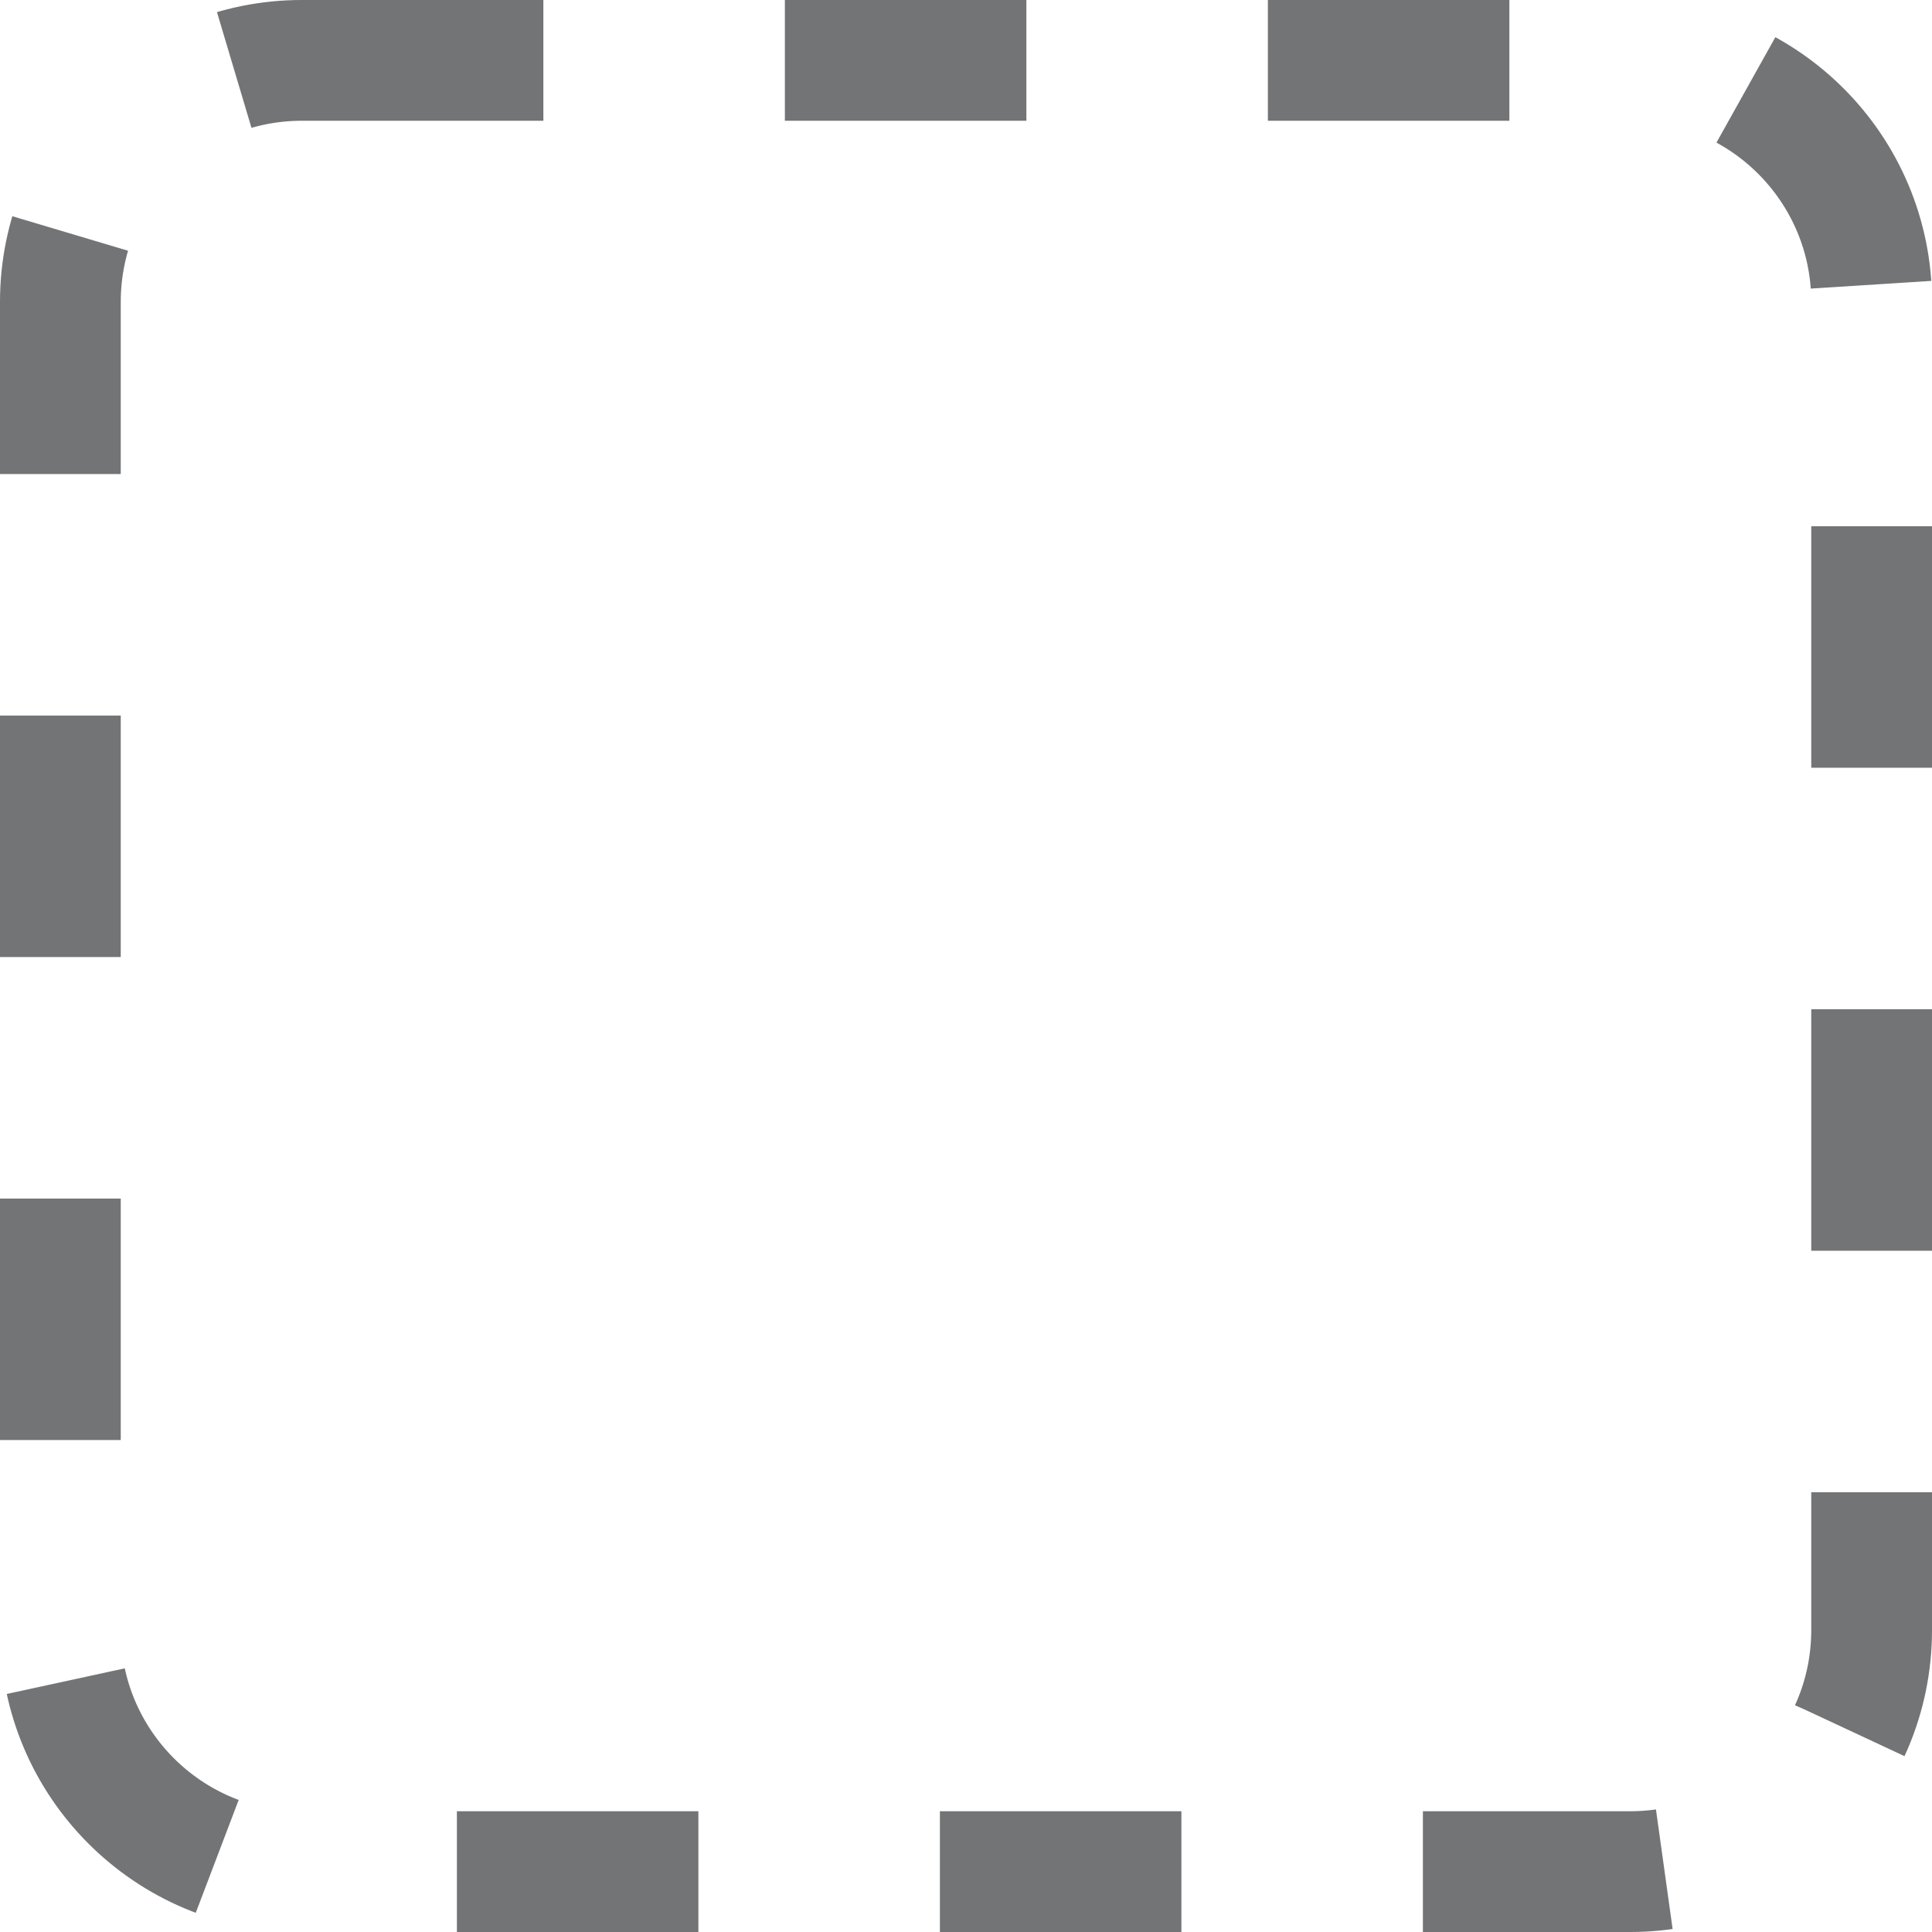
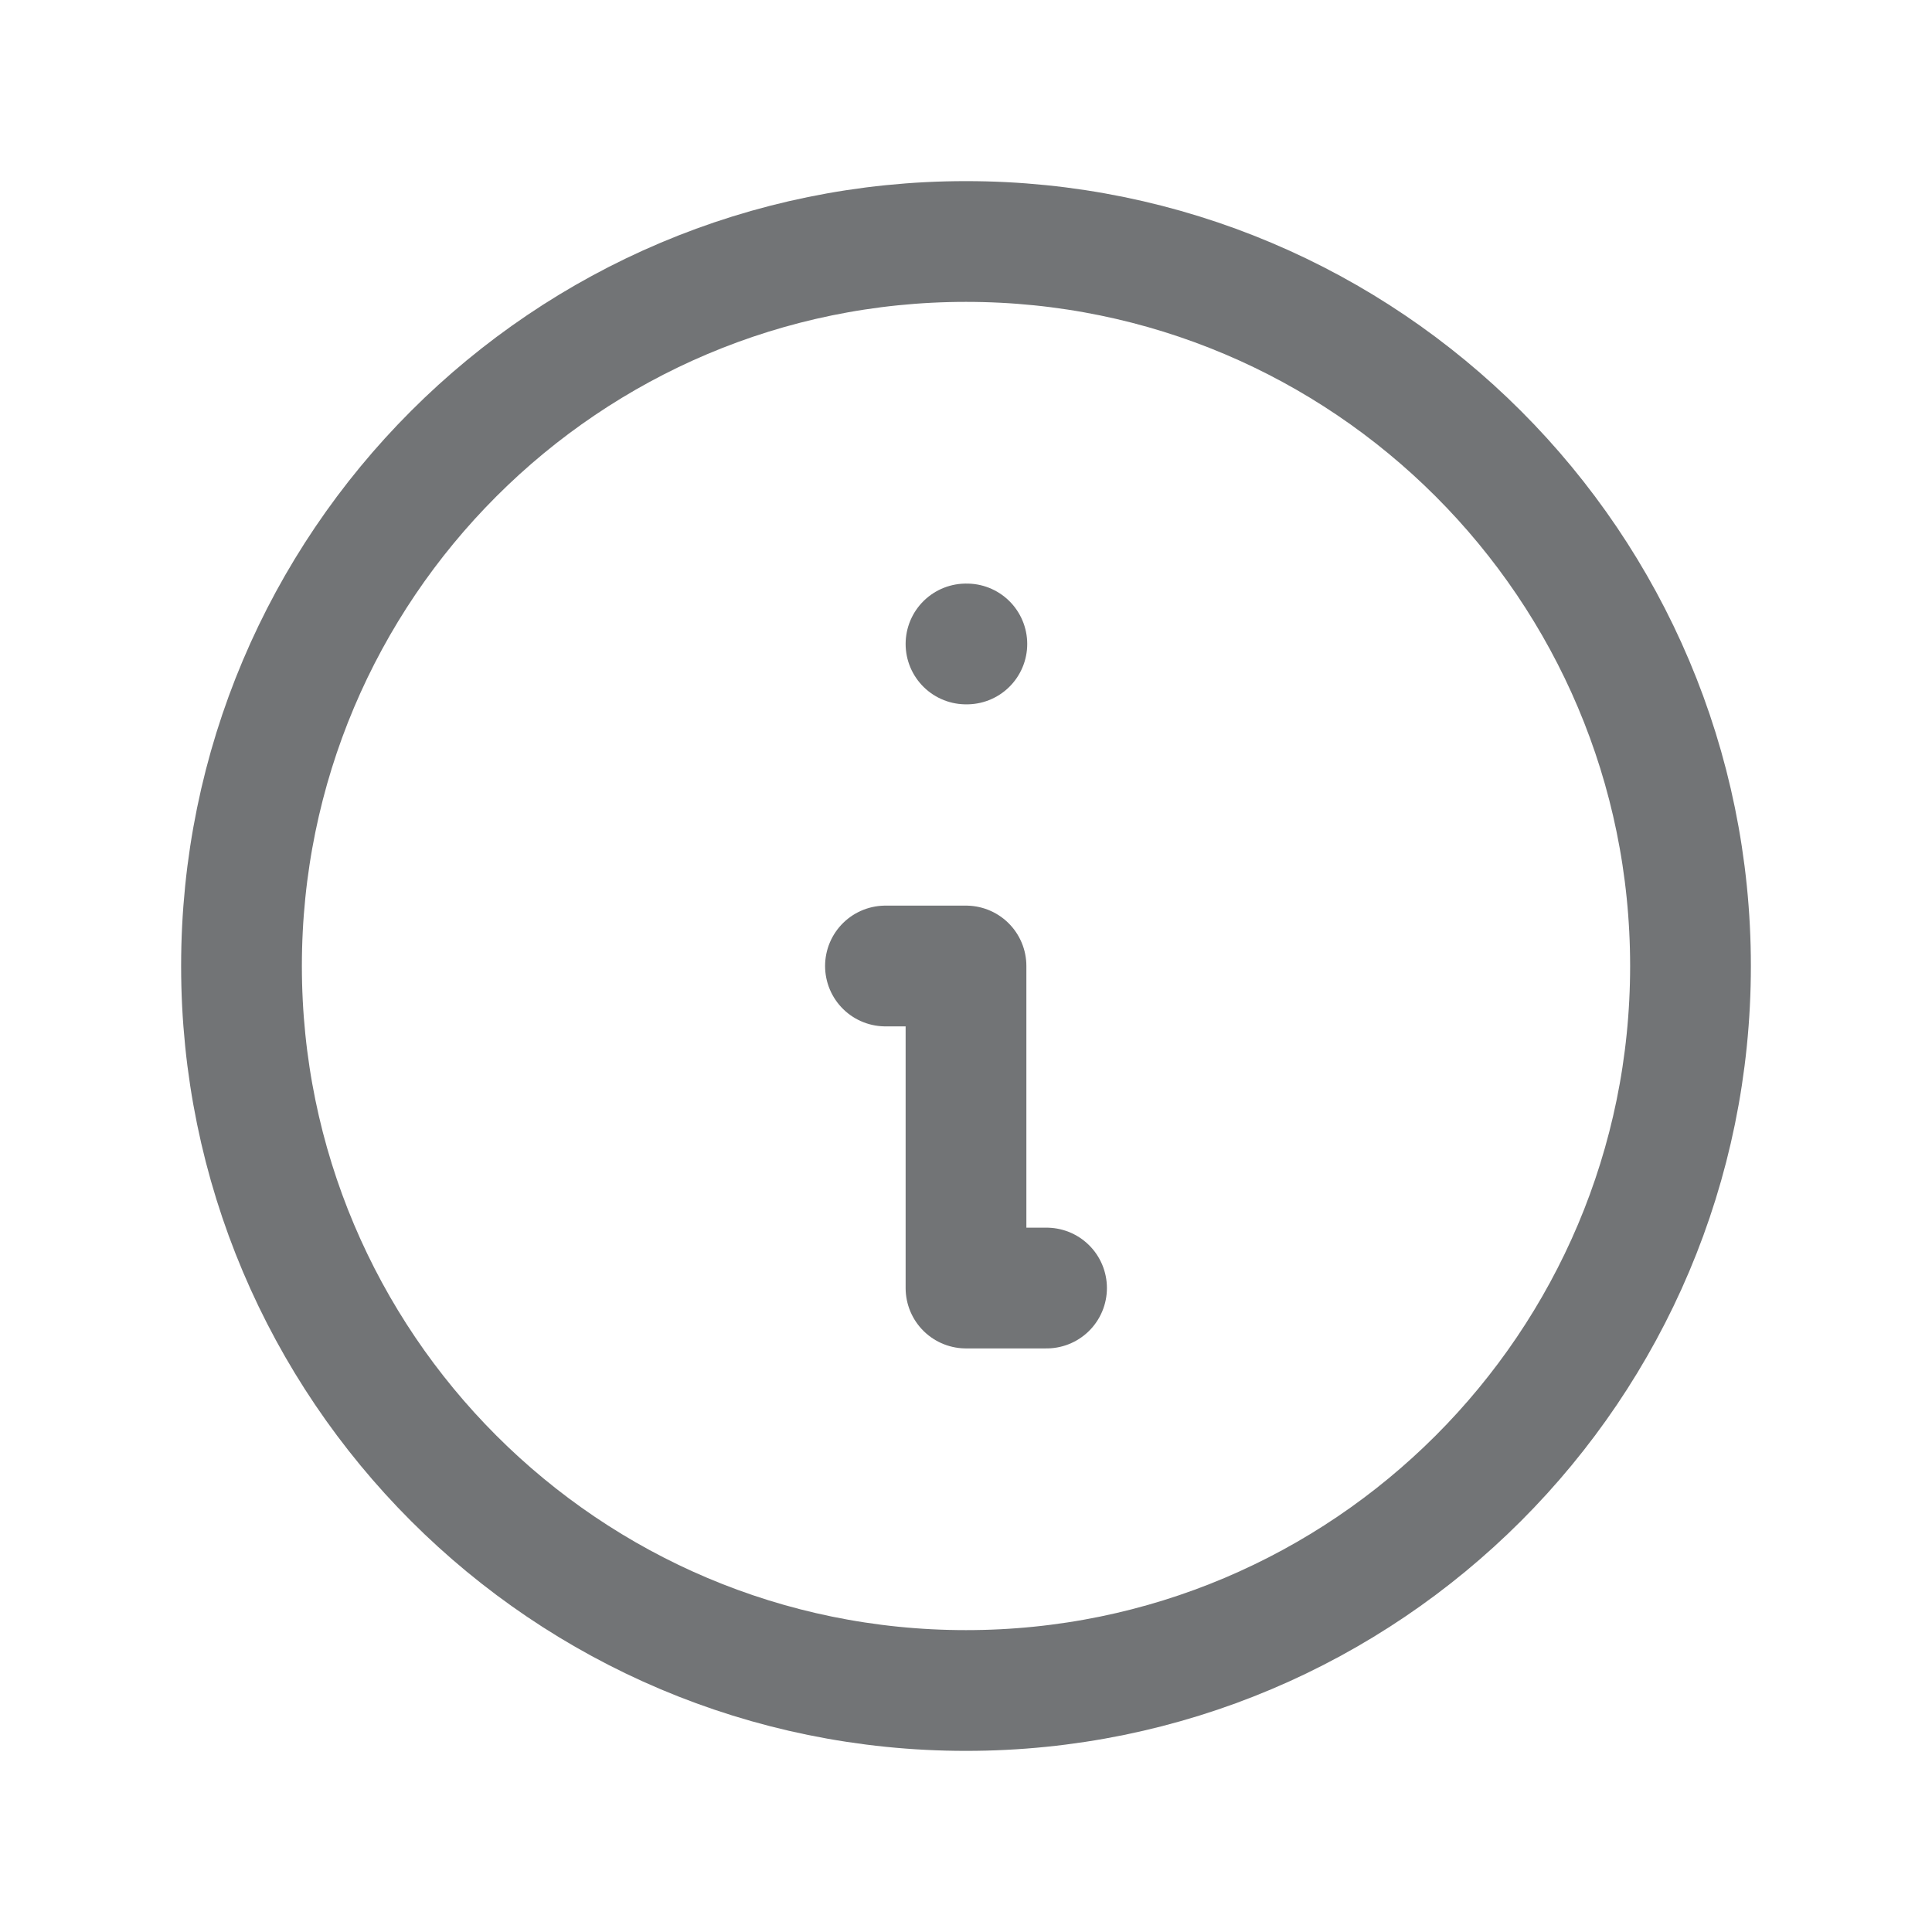
<svg xmlns="http://www.w3.org/2000/svg" width="16" height="16" viewBox="0 0 16 16" fill="none">
-   <rect x="0.5" y="0.5" width="15" height="15" rx="2" stroke="#727476" stroke-dasharray="2 2" />
+   <path d="M8 5.333H8.007M7.333 8H8V10.667H8.667M14 8C14 11.314 11.314 14 8 14C4.686 14 2 11.314 2 8C2 4.686 4.686 2 8 2C11.314 2 14 4.686 14 8Z" stroke="#727476" stroke-linecap="round" stroke-linejoin="round" />
</svg>
